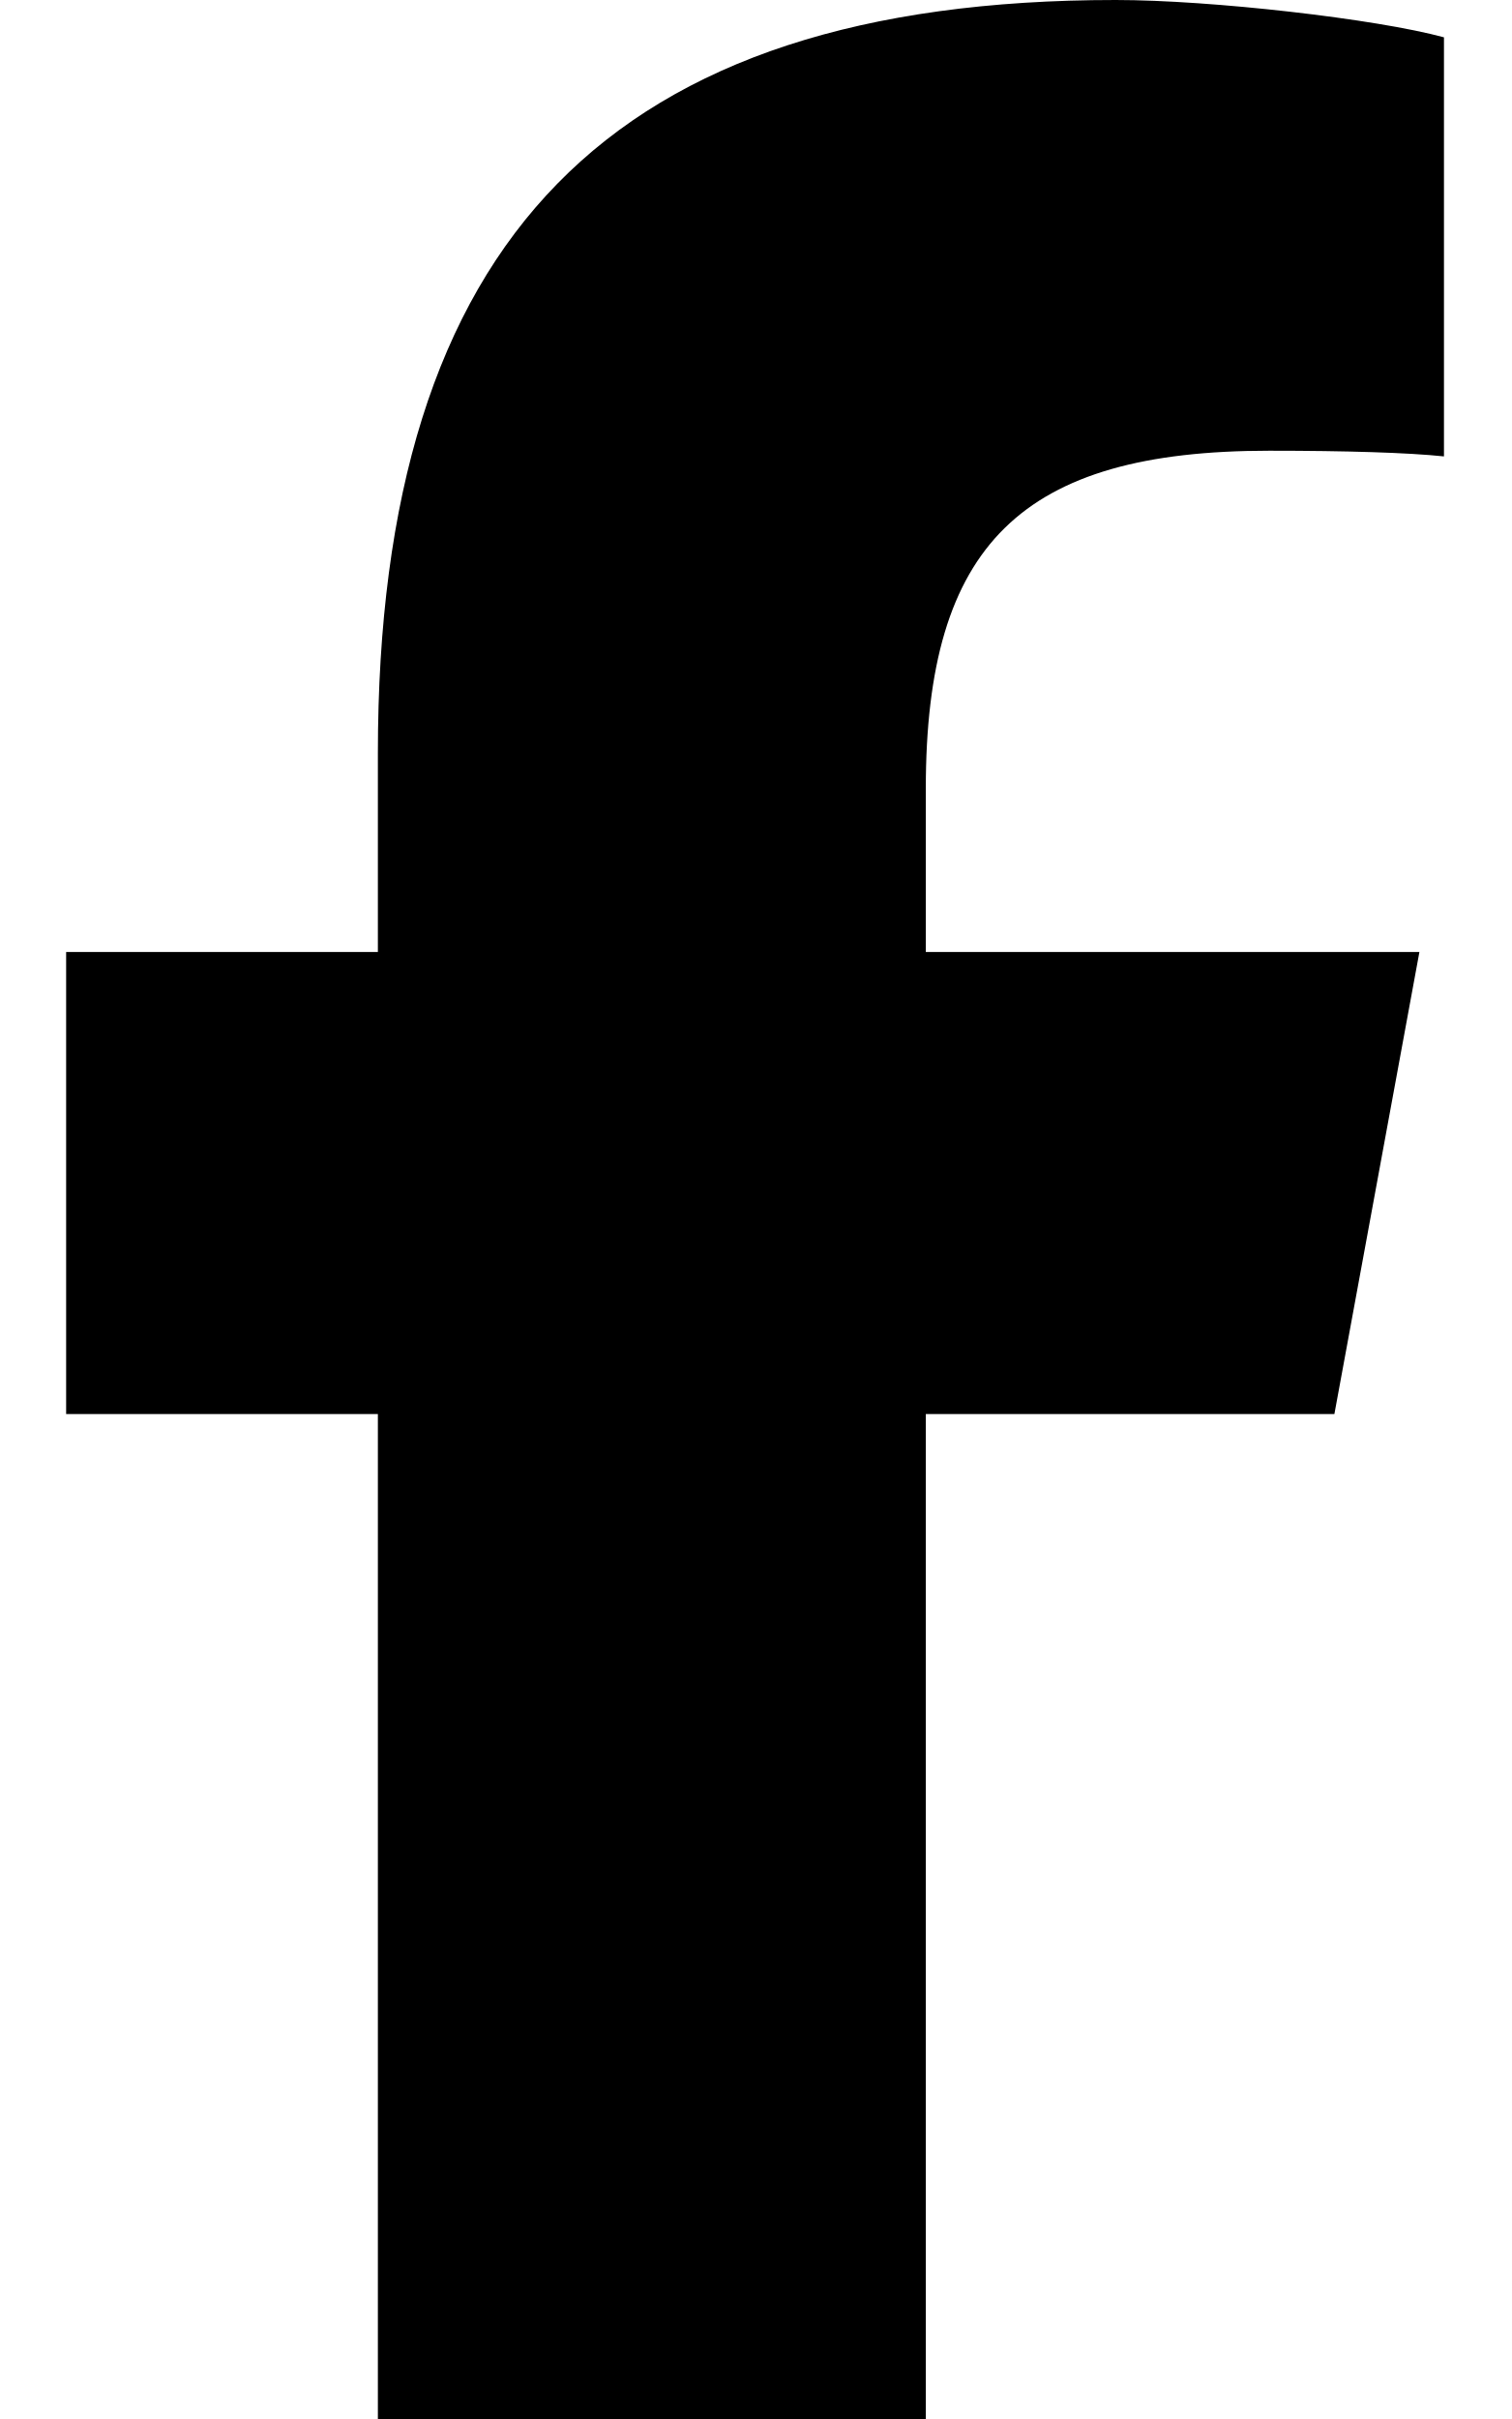
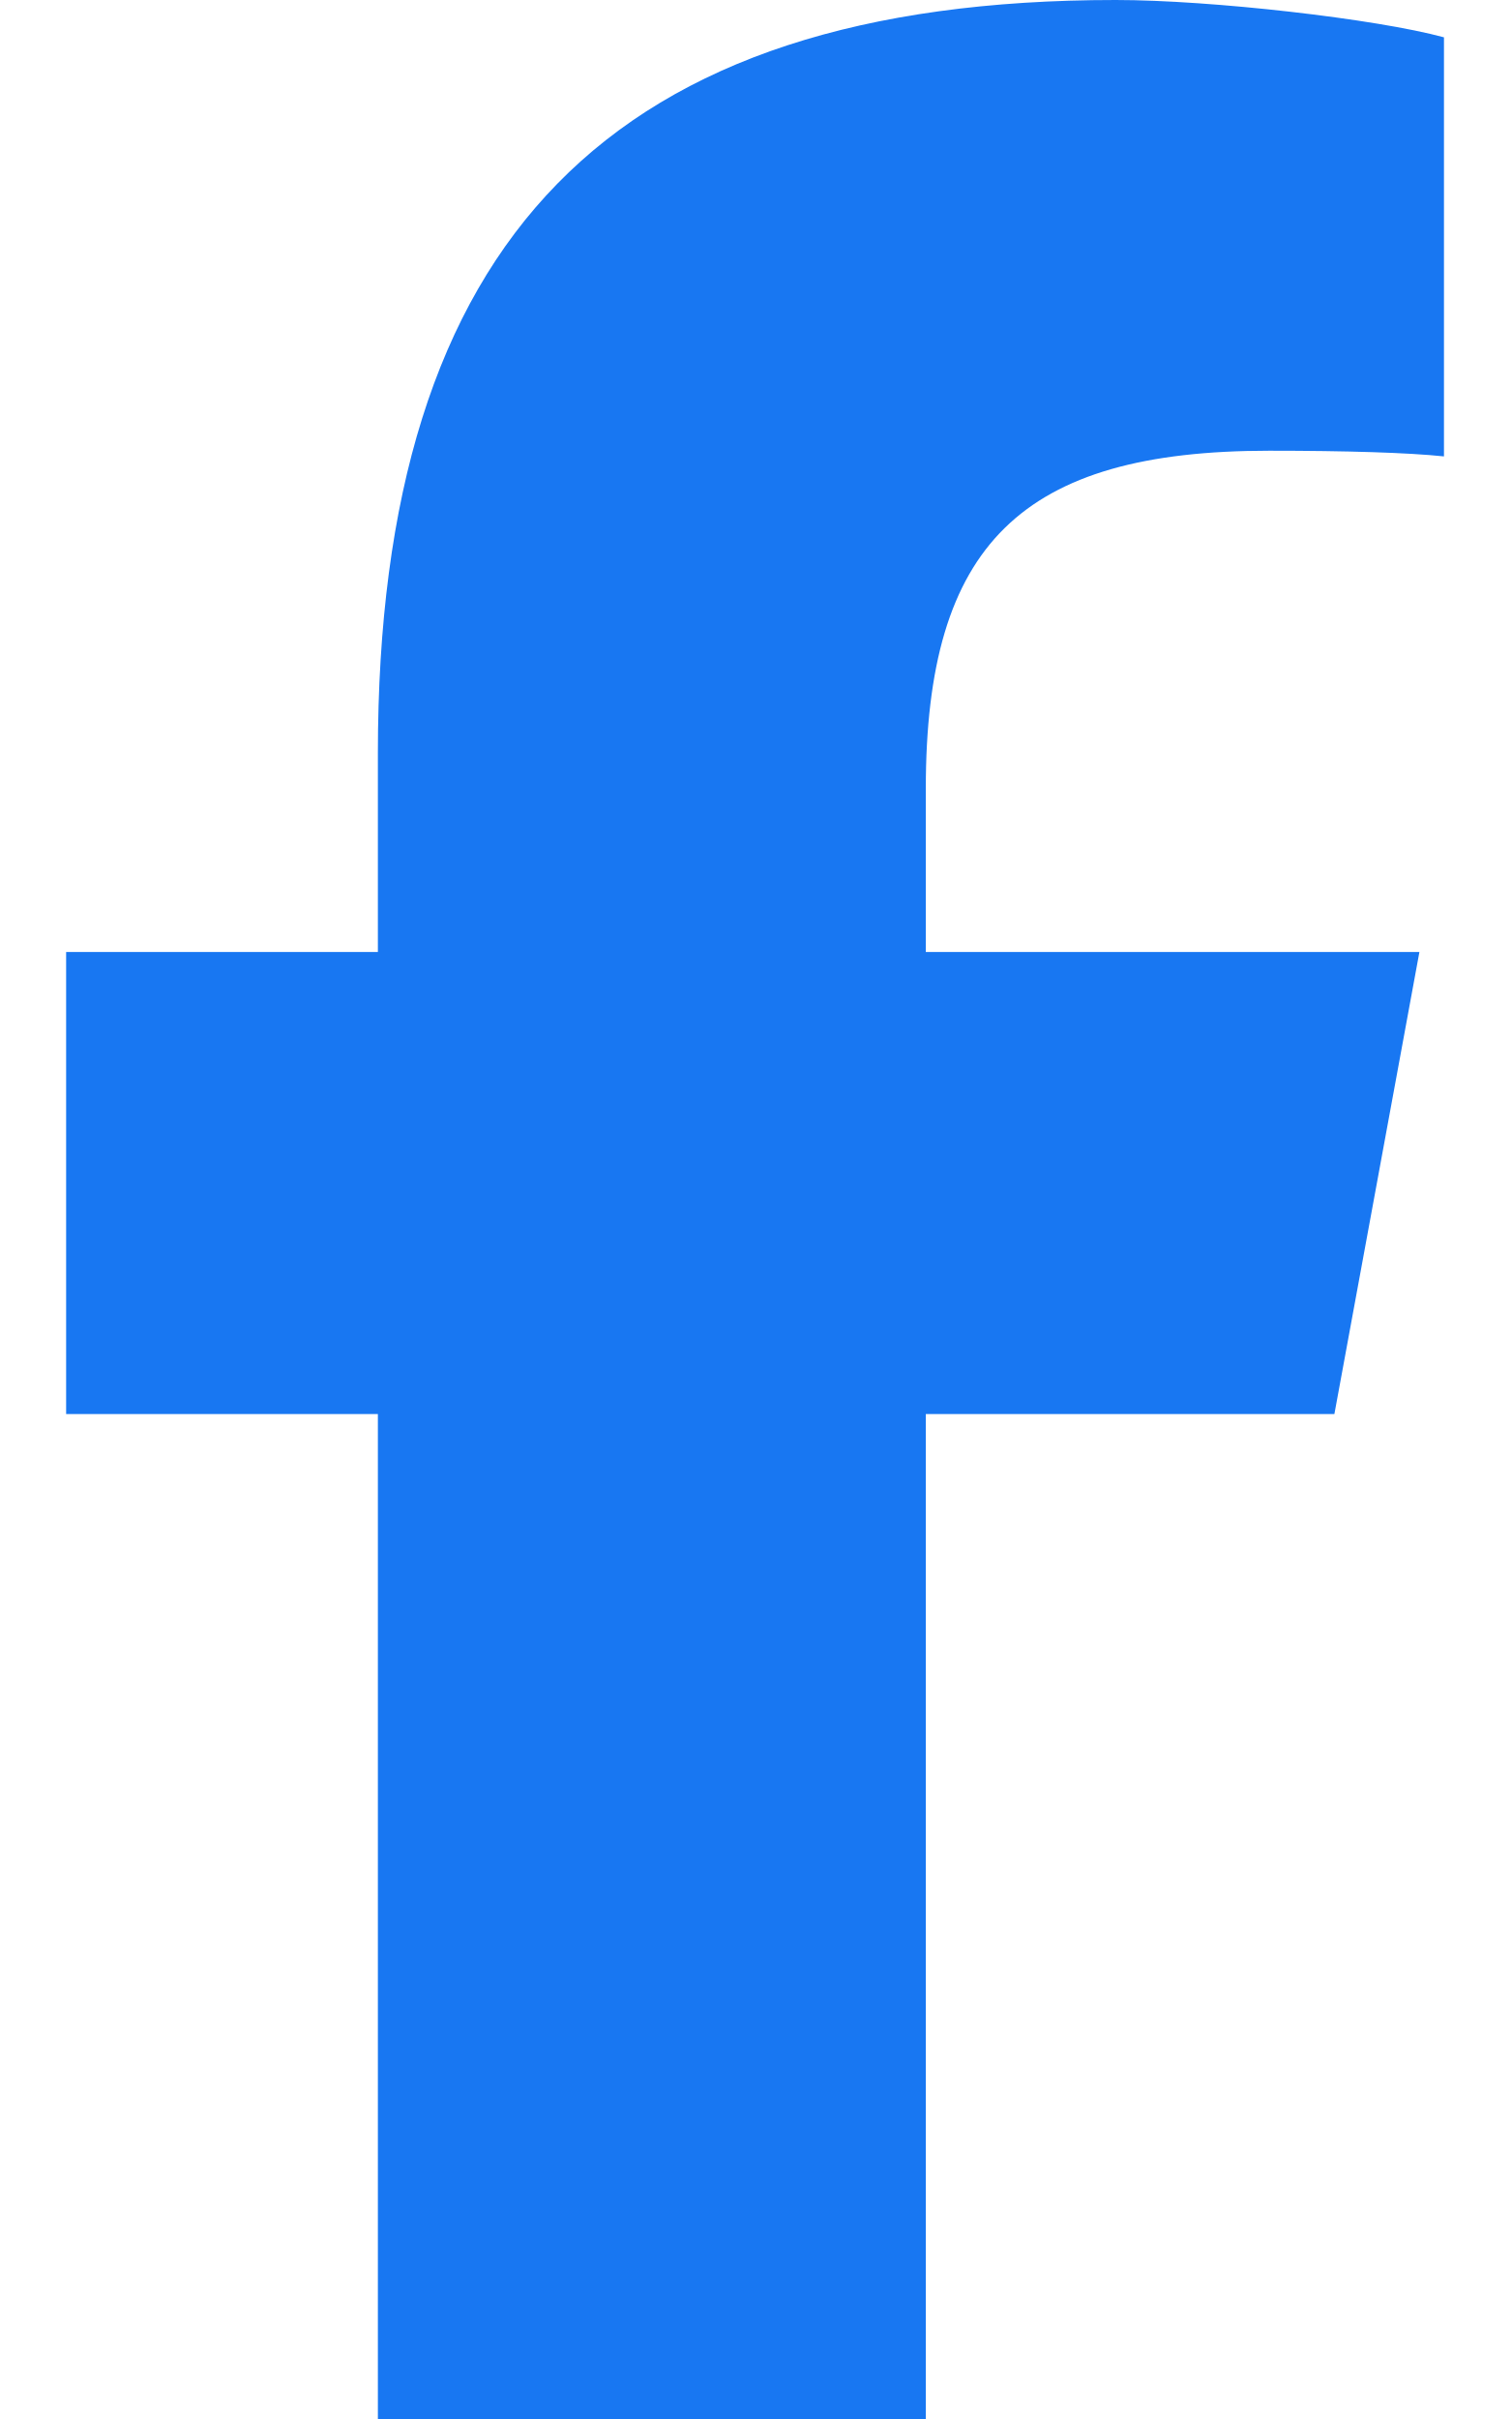
<svg xmlns="http://www.w3.org/2000/svg" viewBox="0 0 320 512">
-   <path d="M80 299.3V512H196V299.3h86.5l18-97.8H196V166.9c0-51.7 20.3-71.5 72.7-71.5c16.3 0 29.4 .4 37 1.2V7.9C291.4 4 256.4 0 236.2 0C129.3 0 80 50.5 80 159.4v42.1H14v97.8H80z" />
+   <path fill="#1877F2" d="M80 299.3V512H196V299.3h86.5l18-97.8H196V166.9c0-51.7 20.3-71.5 72.7-71.5c16.3 0 29.4 .4 37 1.2V7.9C291.4 4 256.4 0 236.2 0C129.3 0 80 50.5 80 159.4v42.1H14v97.8H80z" />
</svg>
